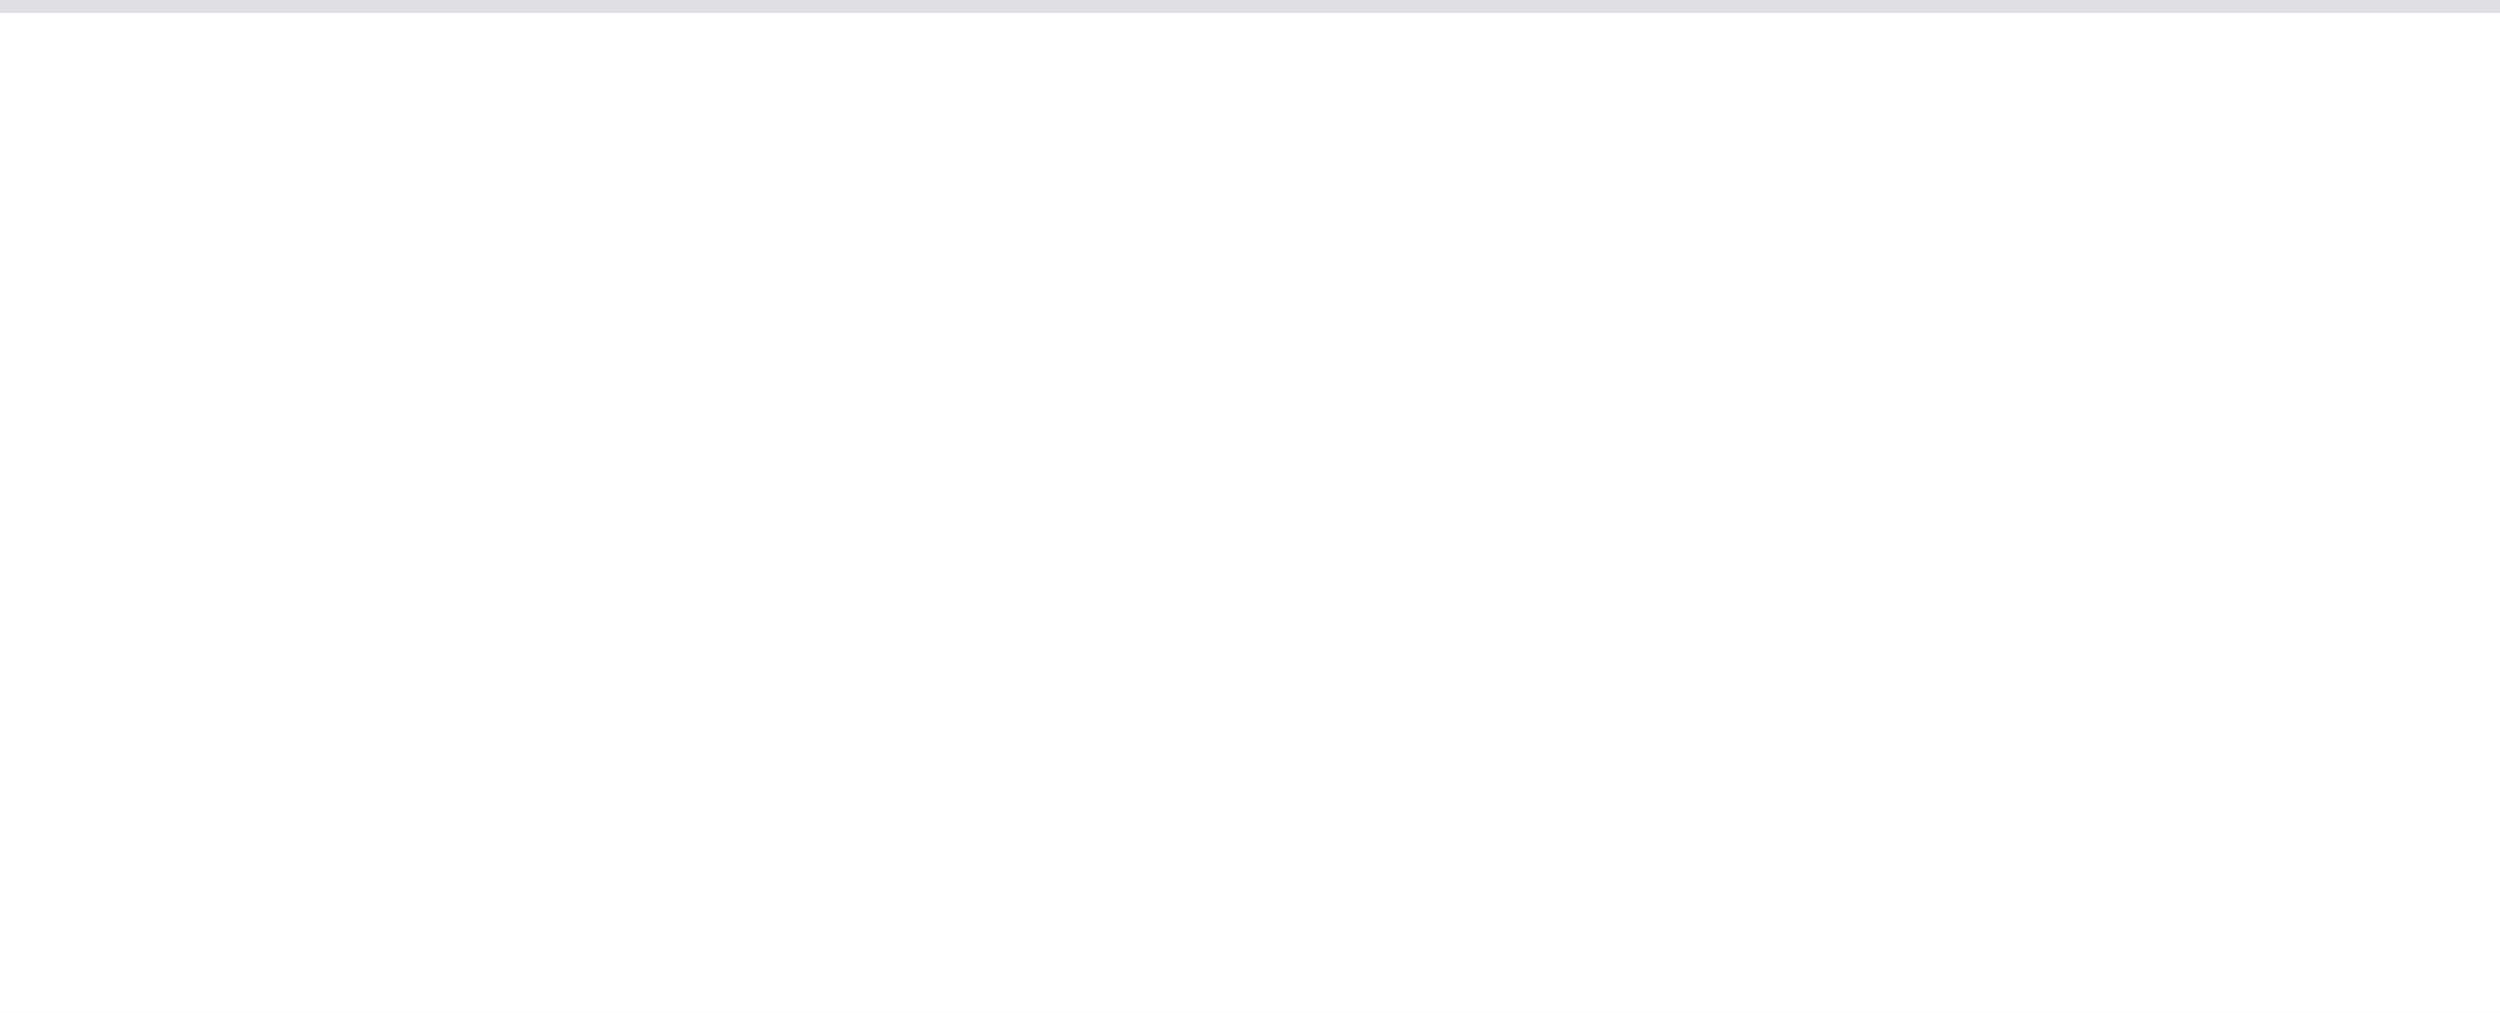
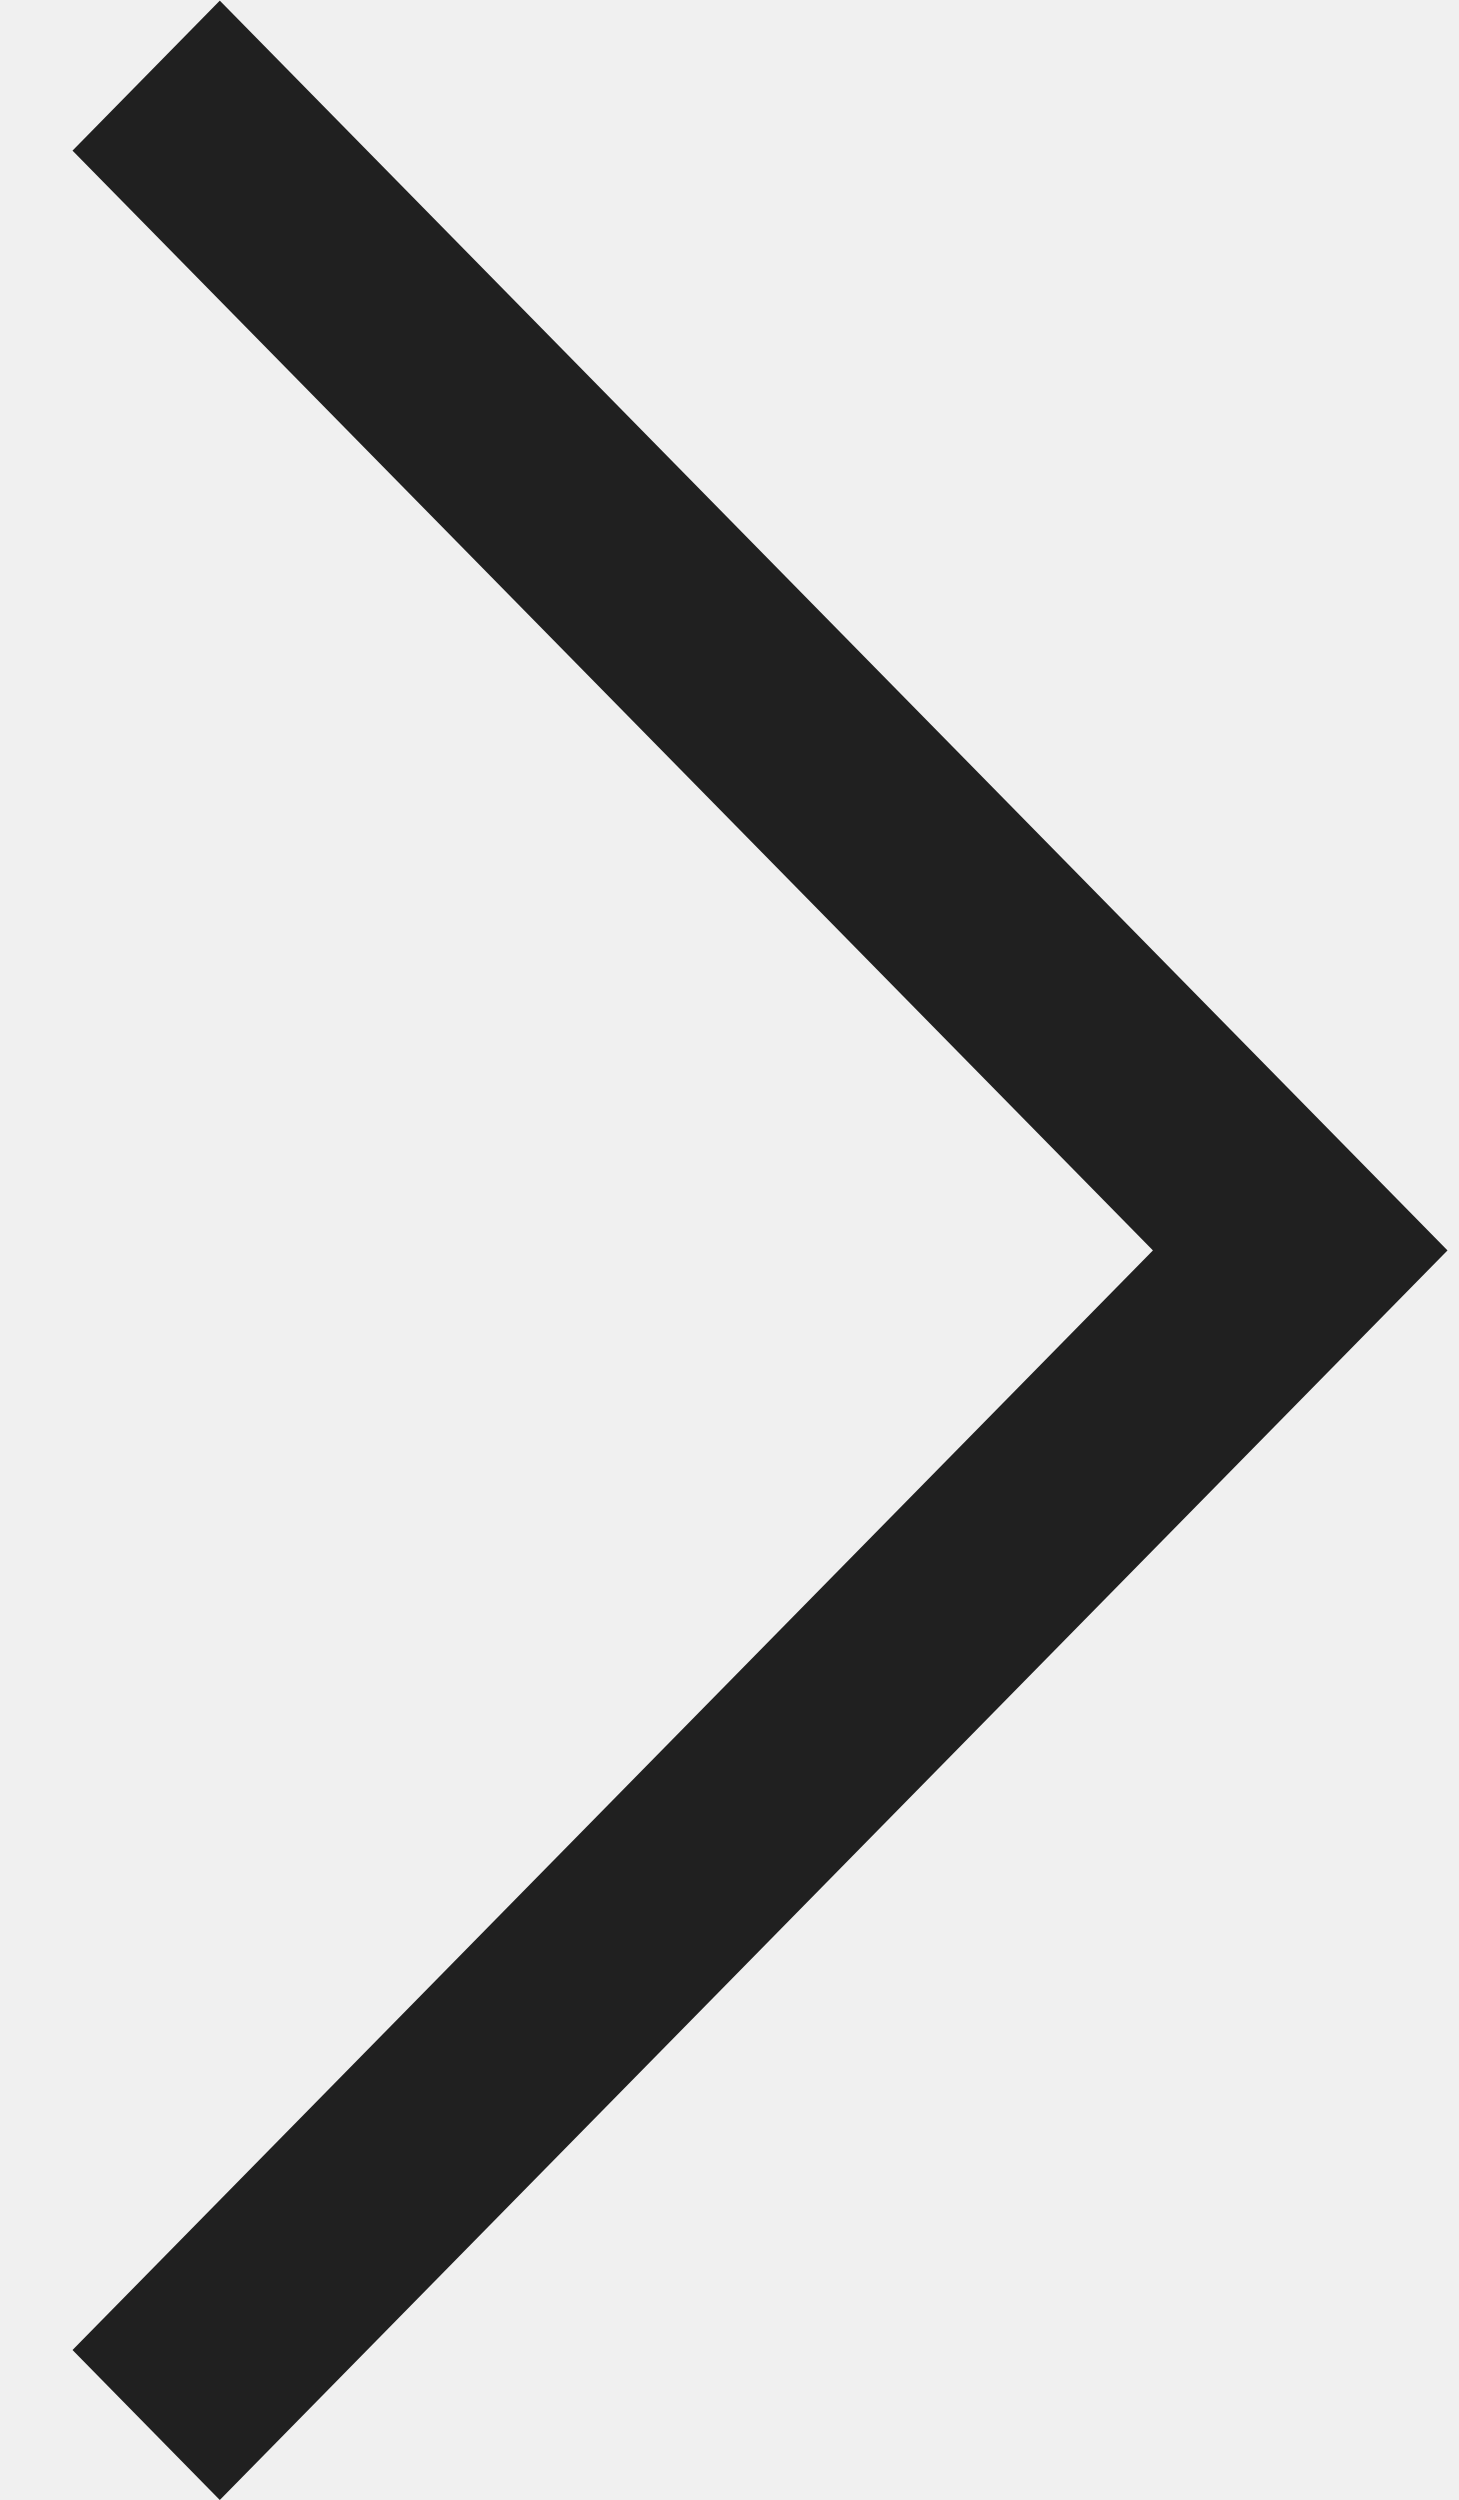
- <svg xmlns="http://www.w3.org/2000/svg" version="1.1" width="195px" height="79px">
-   <g transform="matrix(1 0 0 1 -1 -167 )">
-     <path d="M 1 168  L 196 168  L 196 246  L 1 246  L 1 168  Z " fill-rule="nonzero" fill="#ffffff" stroke="none" />
-     <path d="M 1 167.5  L 196 167.5  " stroke-width="1" stroke="#dadce0" fill="none" stroke-opacity="0.867" />
+ <svg xmlns="http://www.w3.org/2000/svg" version="1.1" width="7px" height="12px">
+   <g transform="matrix(1 0 0 1 -3 0 )">
+     <path d="M 0.348 11.28  L 1.055 12  L 6.948 6.002  L 1.055 0.003  L 0.348 0.723  L 5.534 6.002  L 0.348 11.28  Z " fill-rule="nonzero" fill="#000000" stroke="none" fill-opacity="0.867" transform="matrix(1 0 0 1 3 0 )" />
  </g>
</svg>
